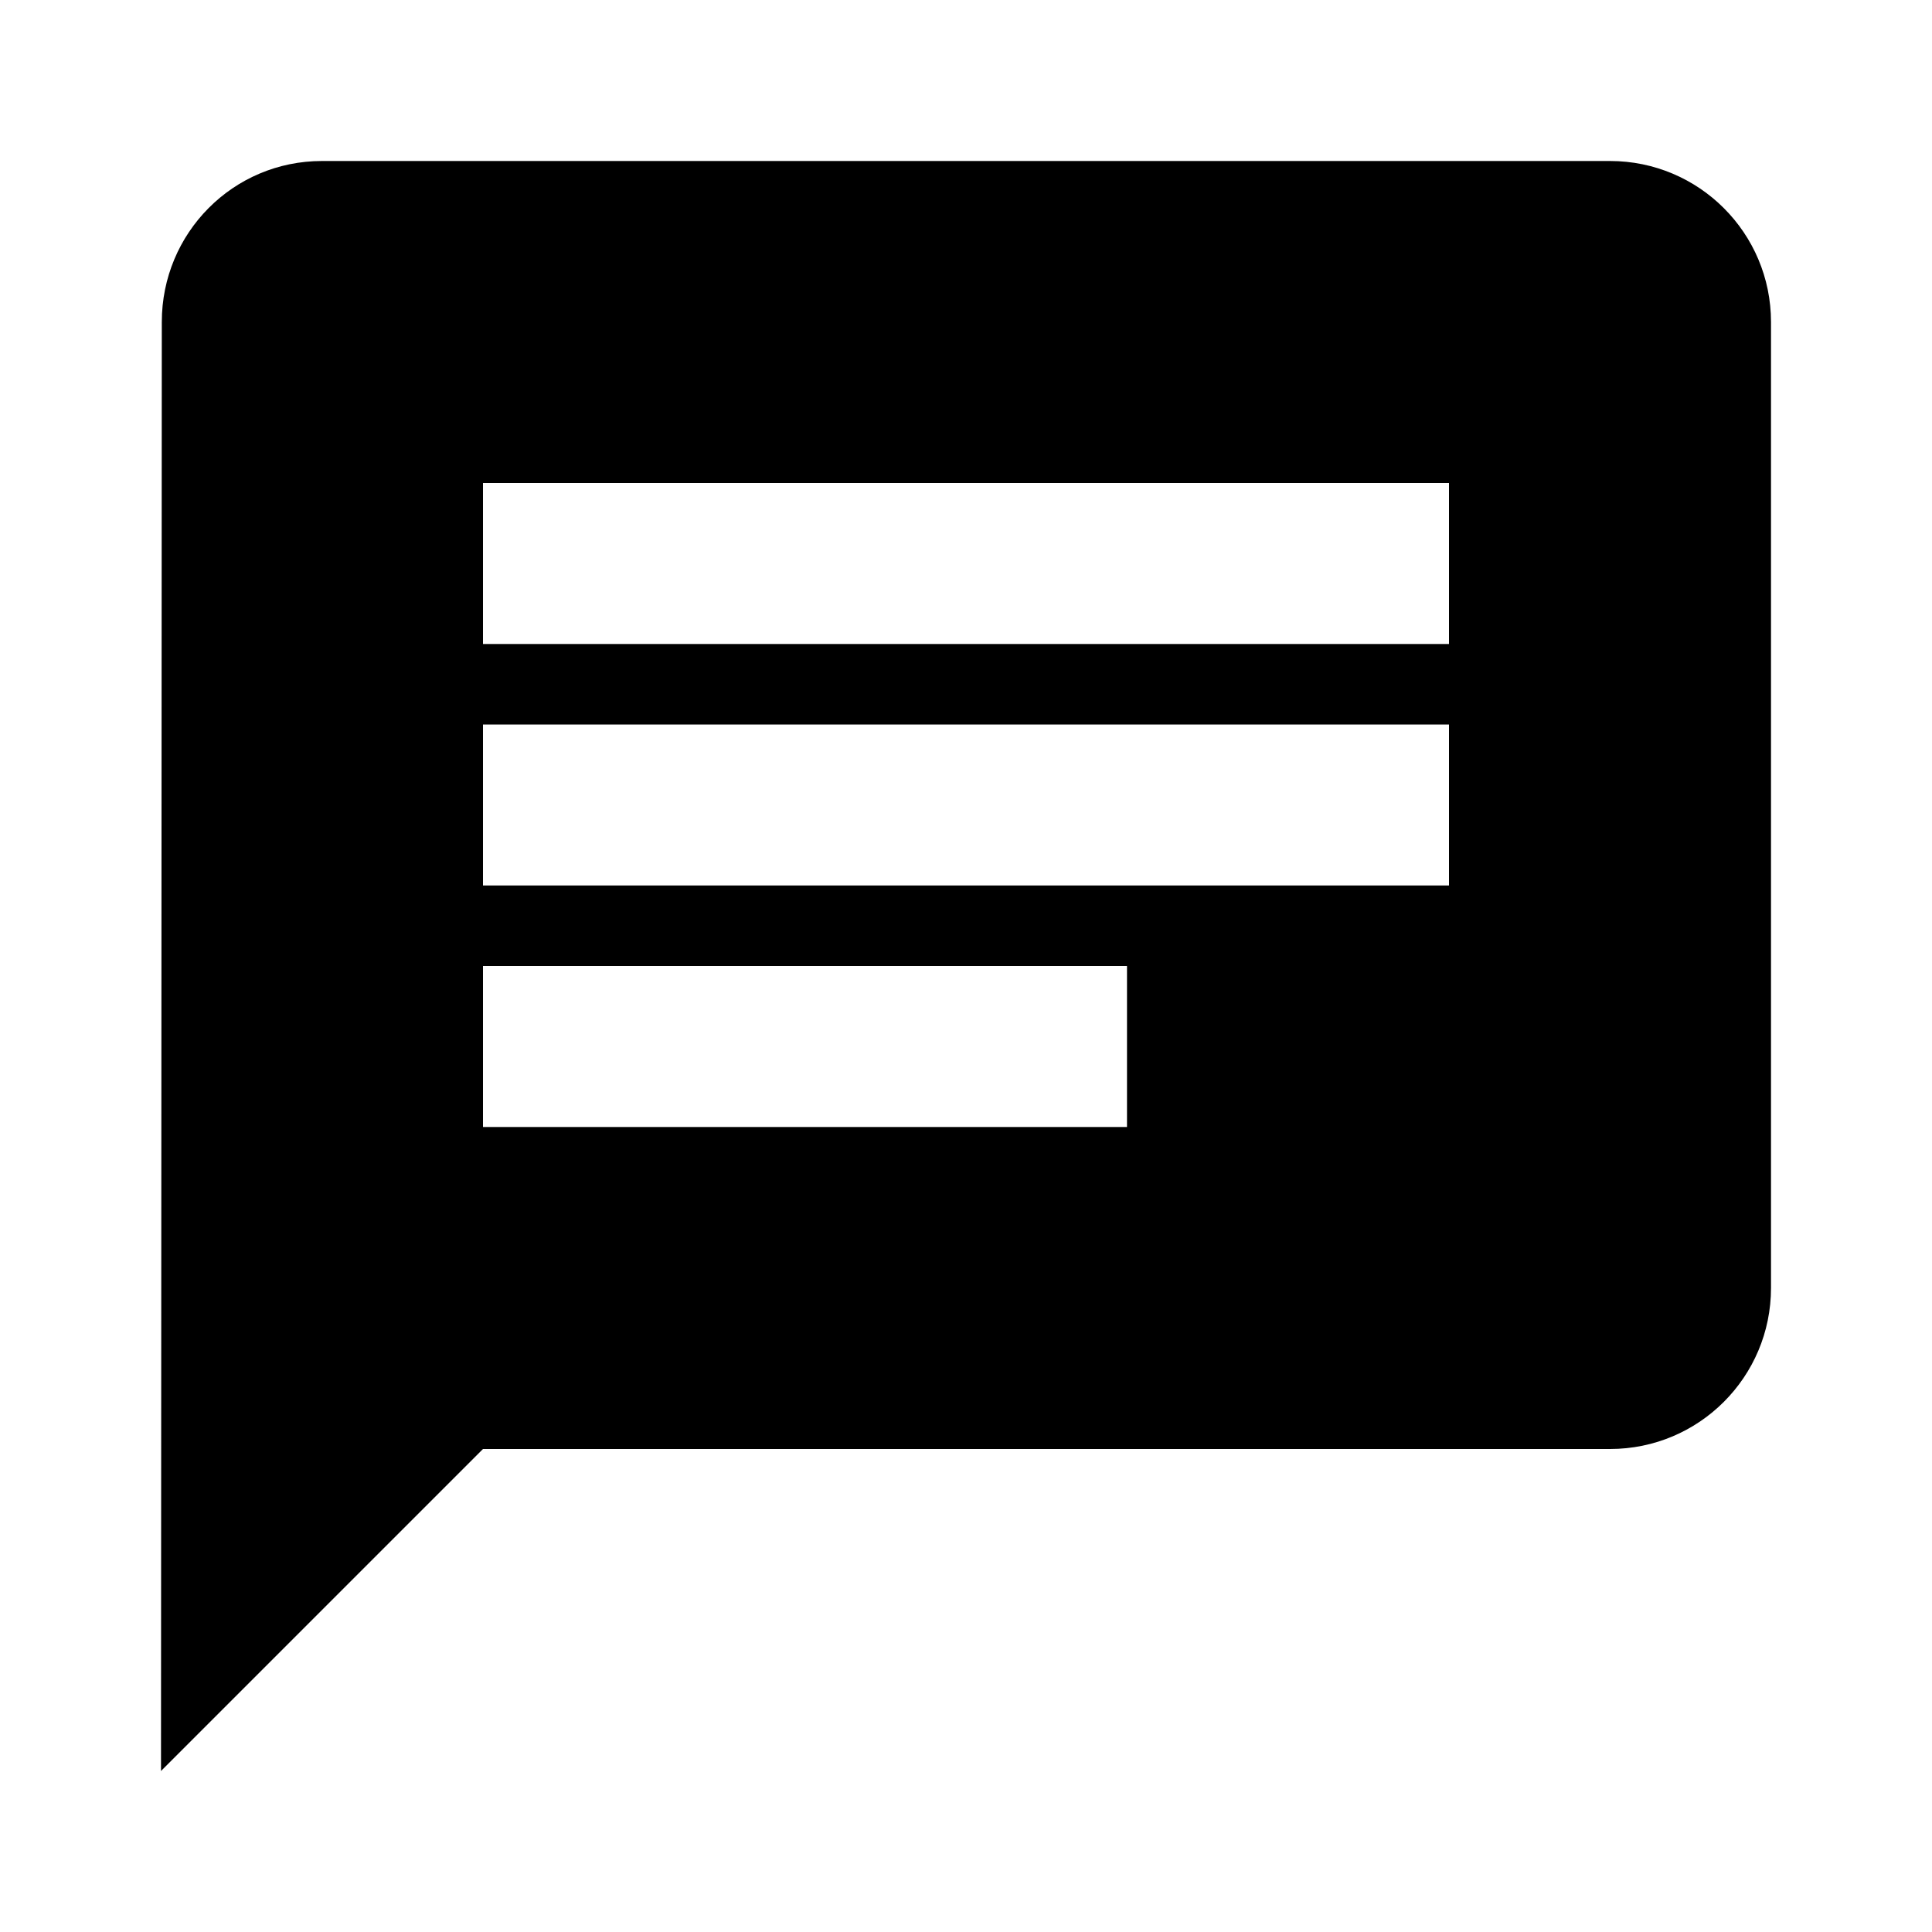
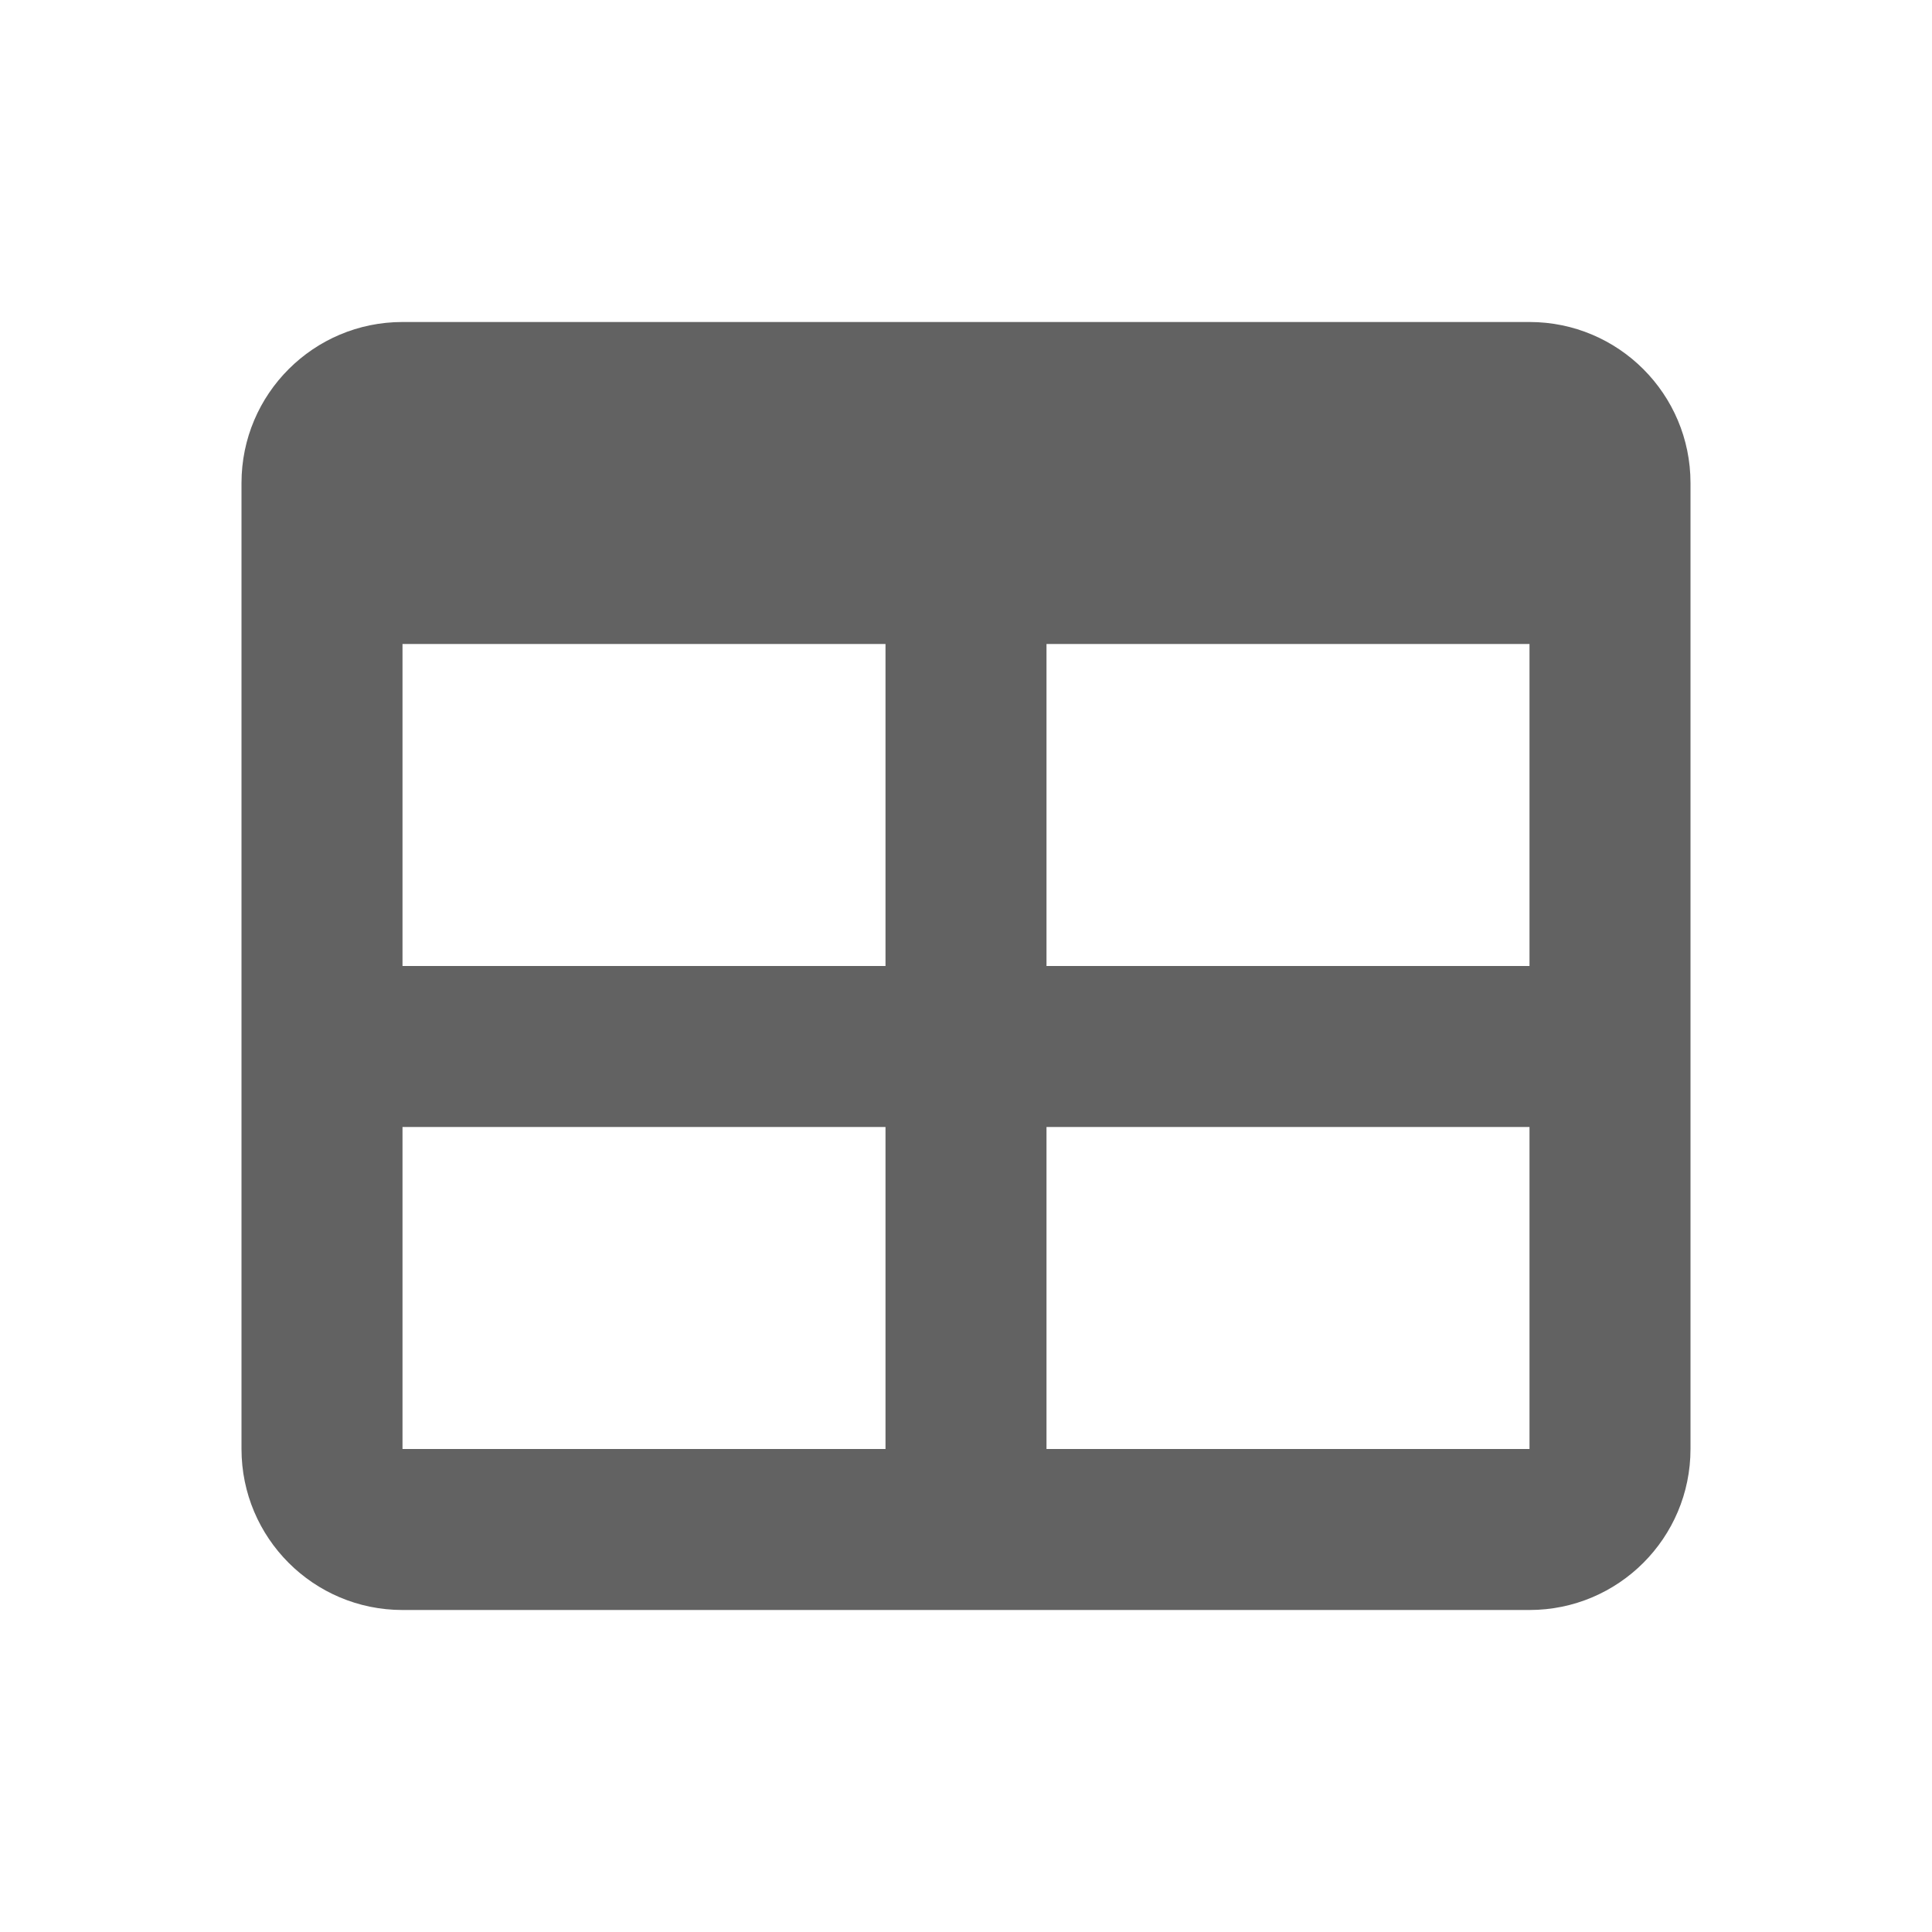
- <svg xmlns="http://www.w3.org/2000/svg" width="48" height="48" viewBox="0 0 48 48">
-   <path d="M40 4H8C5.79 4 4.02 5.79 4.02 8L4 44l8-8h28c2.21 0 4-1.79 4-4V8c0-2.21-1.79-4-4-4zM12 18h24v4H12v-4zm16 10H12v-4h16v4zm8-12H12v-4h24v4z" />
+ <svg xmlns="http://www.w3.org/2000/svg" aria-hidden="true" focusable="false" width="1em" height="1em" style="-ms-transform: rotate(360deg); -webkit-transform: rotate(360deg); transform: rotate(360deg);" preserveAspectRatio="xMidYMid meet" viewBox="0 0 24 24">
+   <path d="M5 4h14a2 2 0 0 1 2 2v12a2 2 0 0 1-2 2H5a2 2 0 0 1-2-2V6a2 2 0 0 1 2-2zm0 4v4h6V8H5zm8 0v4h6V8h-6zm-8 6v4h6v-4H5zm8 0v4h6v-4h-6z" fill="#626262" />
</svg>
